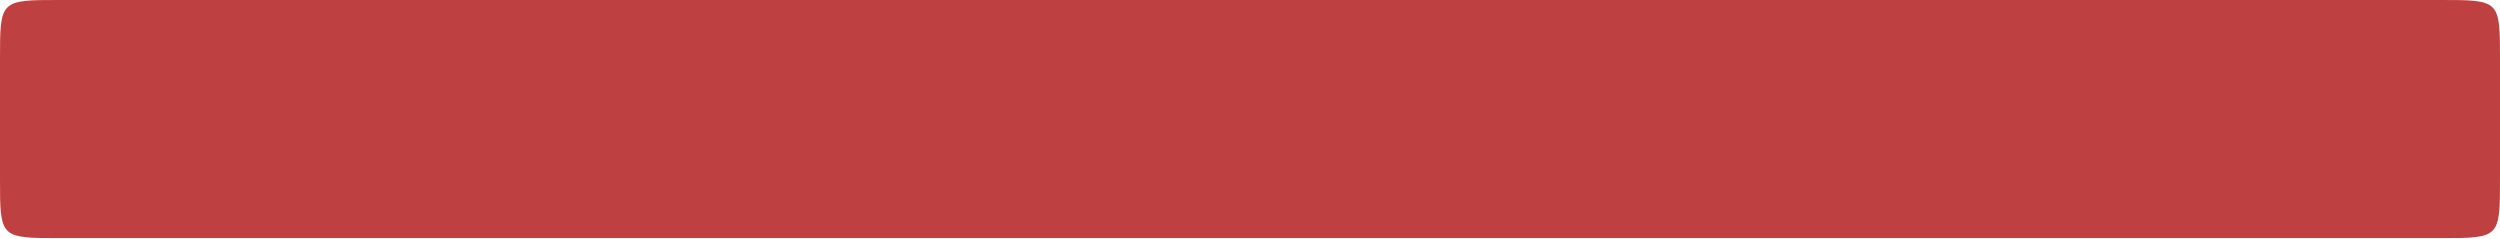
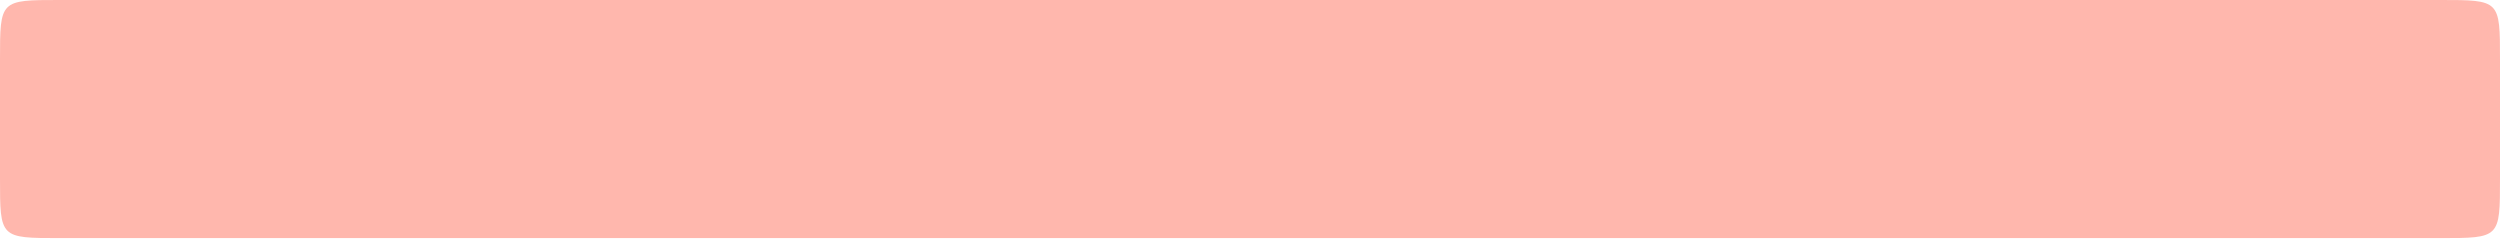
<svg xmlns="http://www.w3.org/2000/svg" width="42" height="4">
  <g transform="translate(0,-1048.362)">
-     <path d="m 1,1048.362 40,0 c 1,0 1,0 1,1 l 0,2 c 0,1 0,1 -1,1 l -40,0 c -1,0 -1,0 -1,-1 l 0,-2 c 0,-1 0,-1 1,-1 z" fill="#bf4040" />
+     <path d="m 1,1048.362 40,0 c 1,0 1,0 1,1 l 0,2 c 0,1 0,1 -1,1 l -40,0 c -1,0 -1,0 -1,-1 l 0,-2 c 0,-1 0,-1 1,-1 z" fill="#ffb7ad" />
  </g>
</svg>
